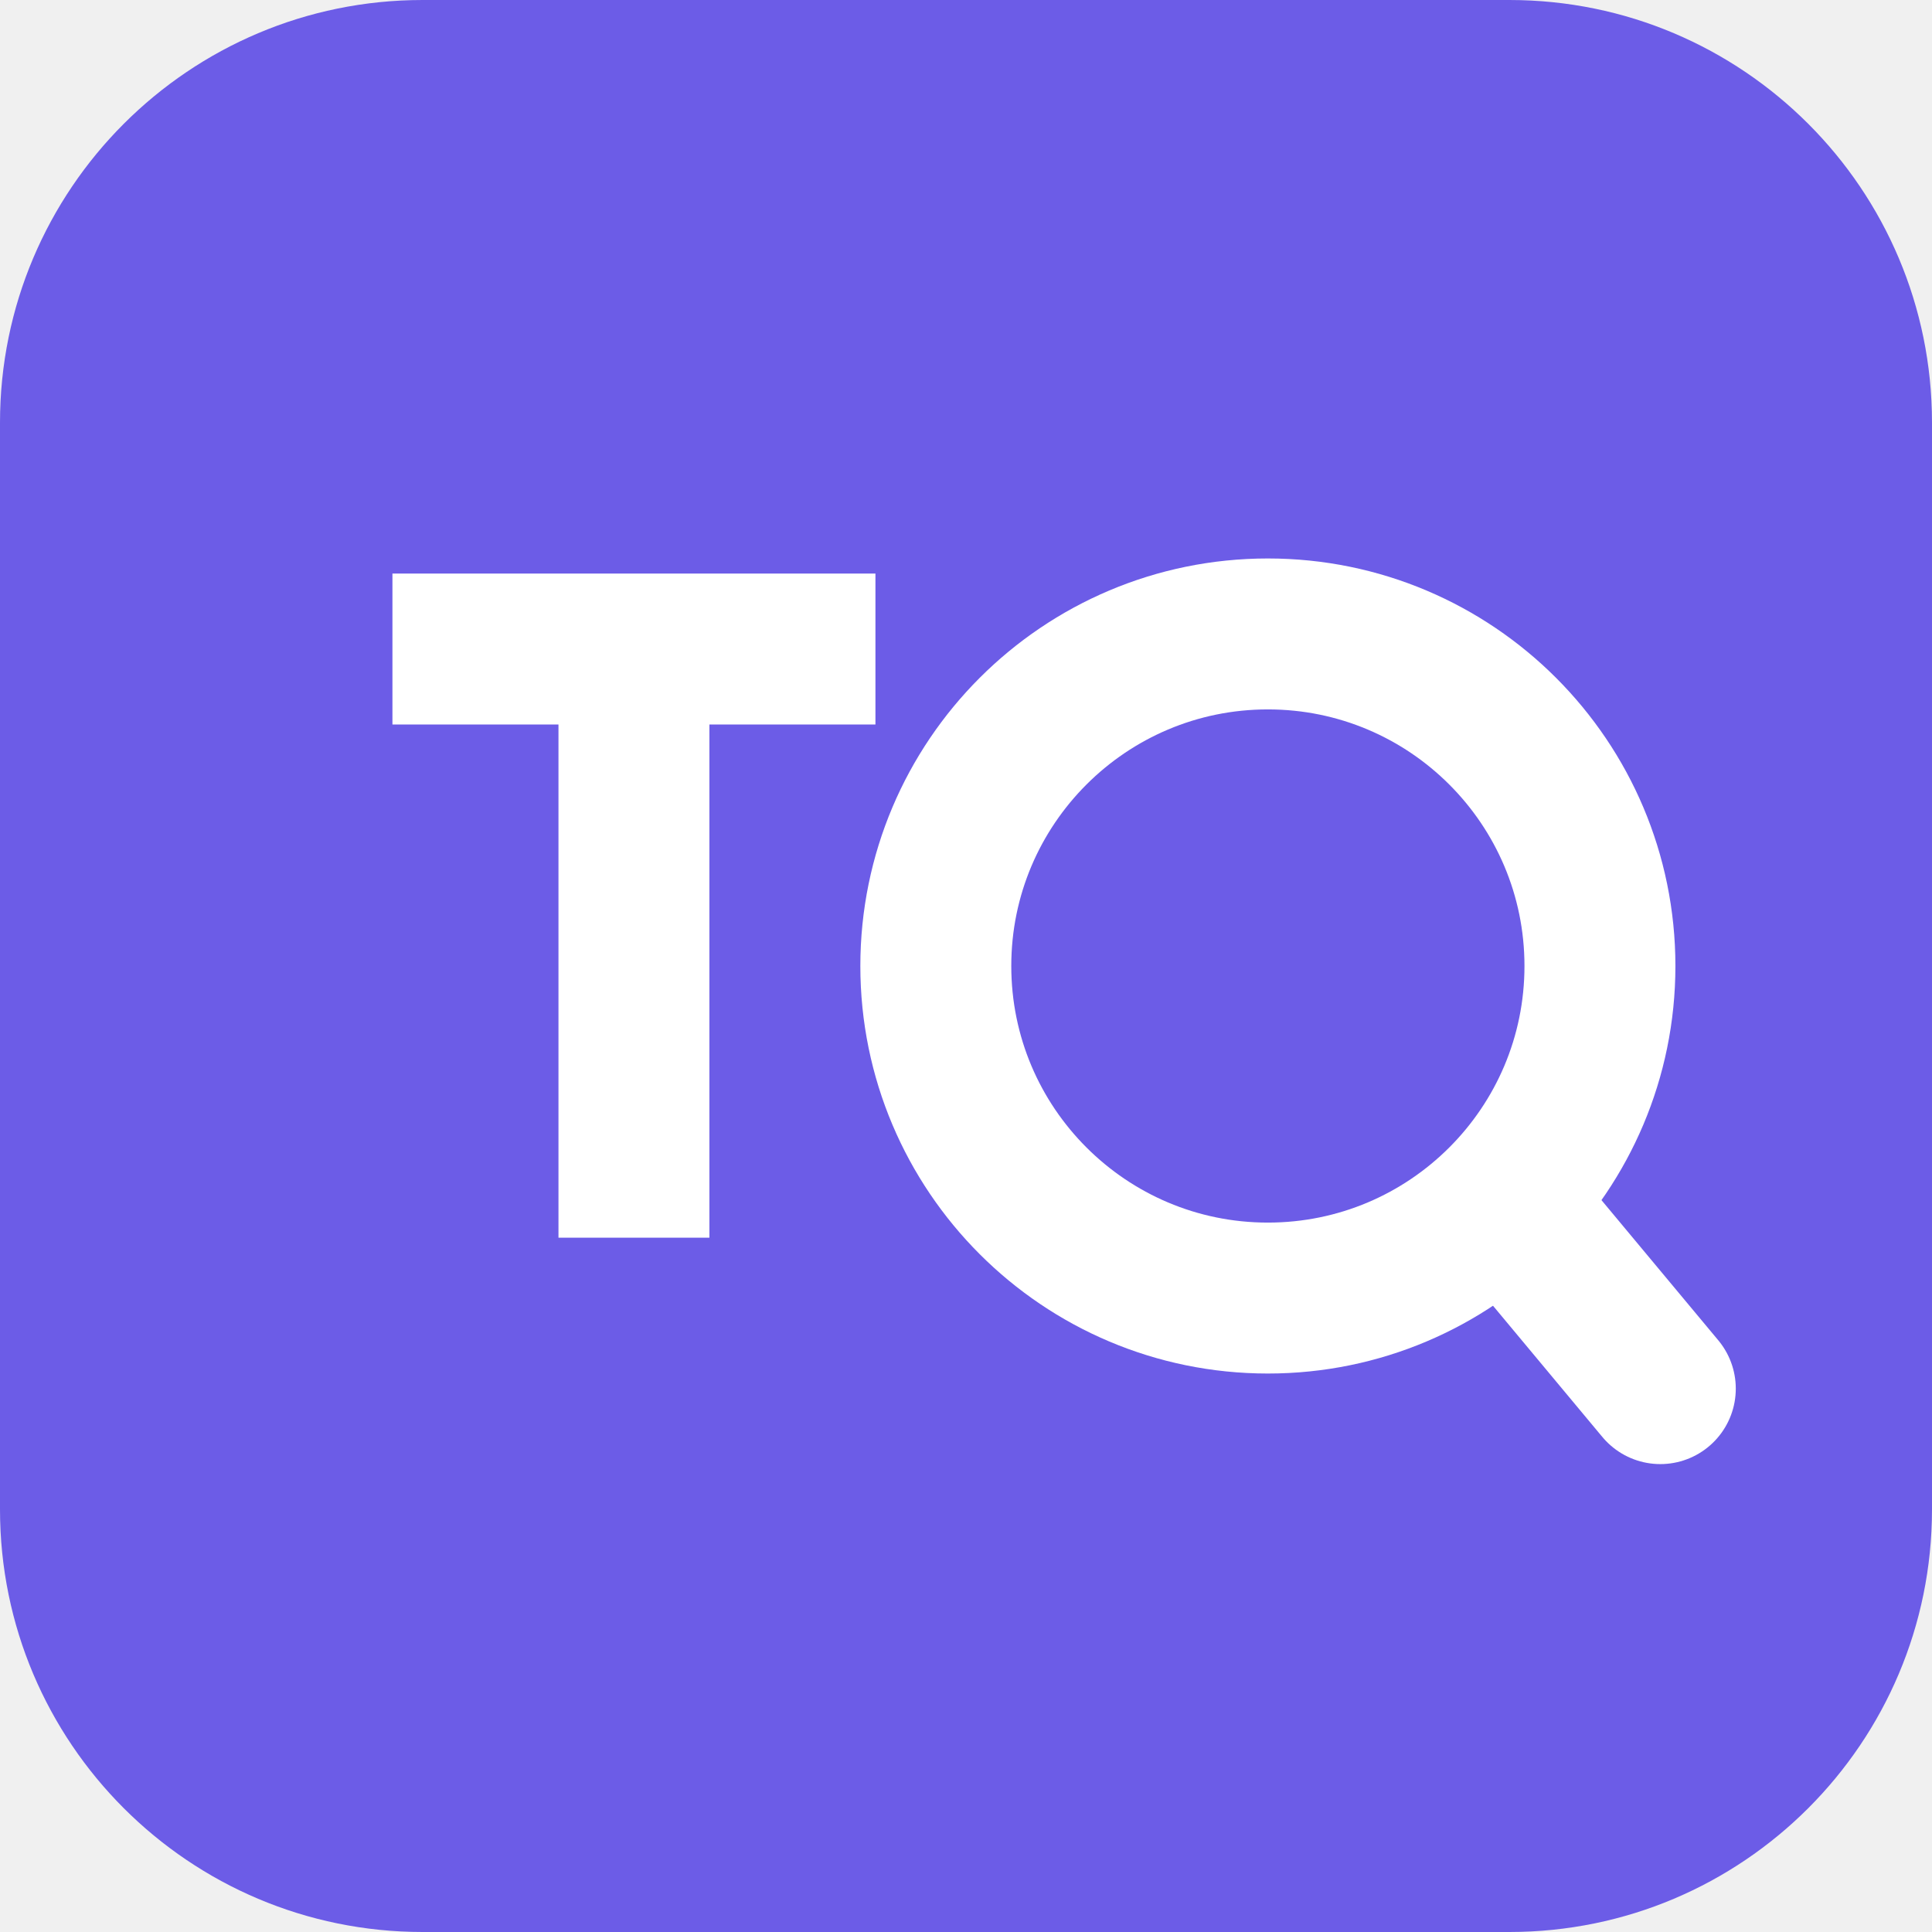
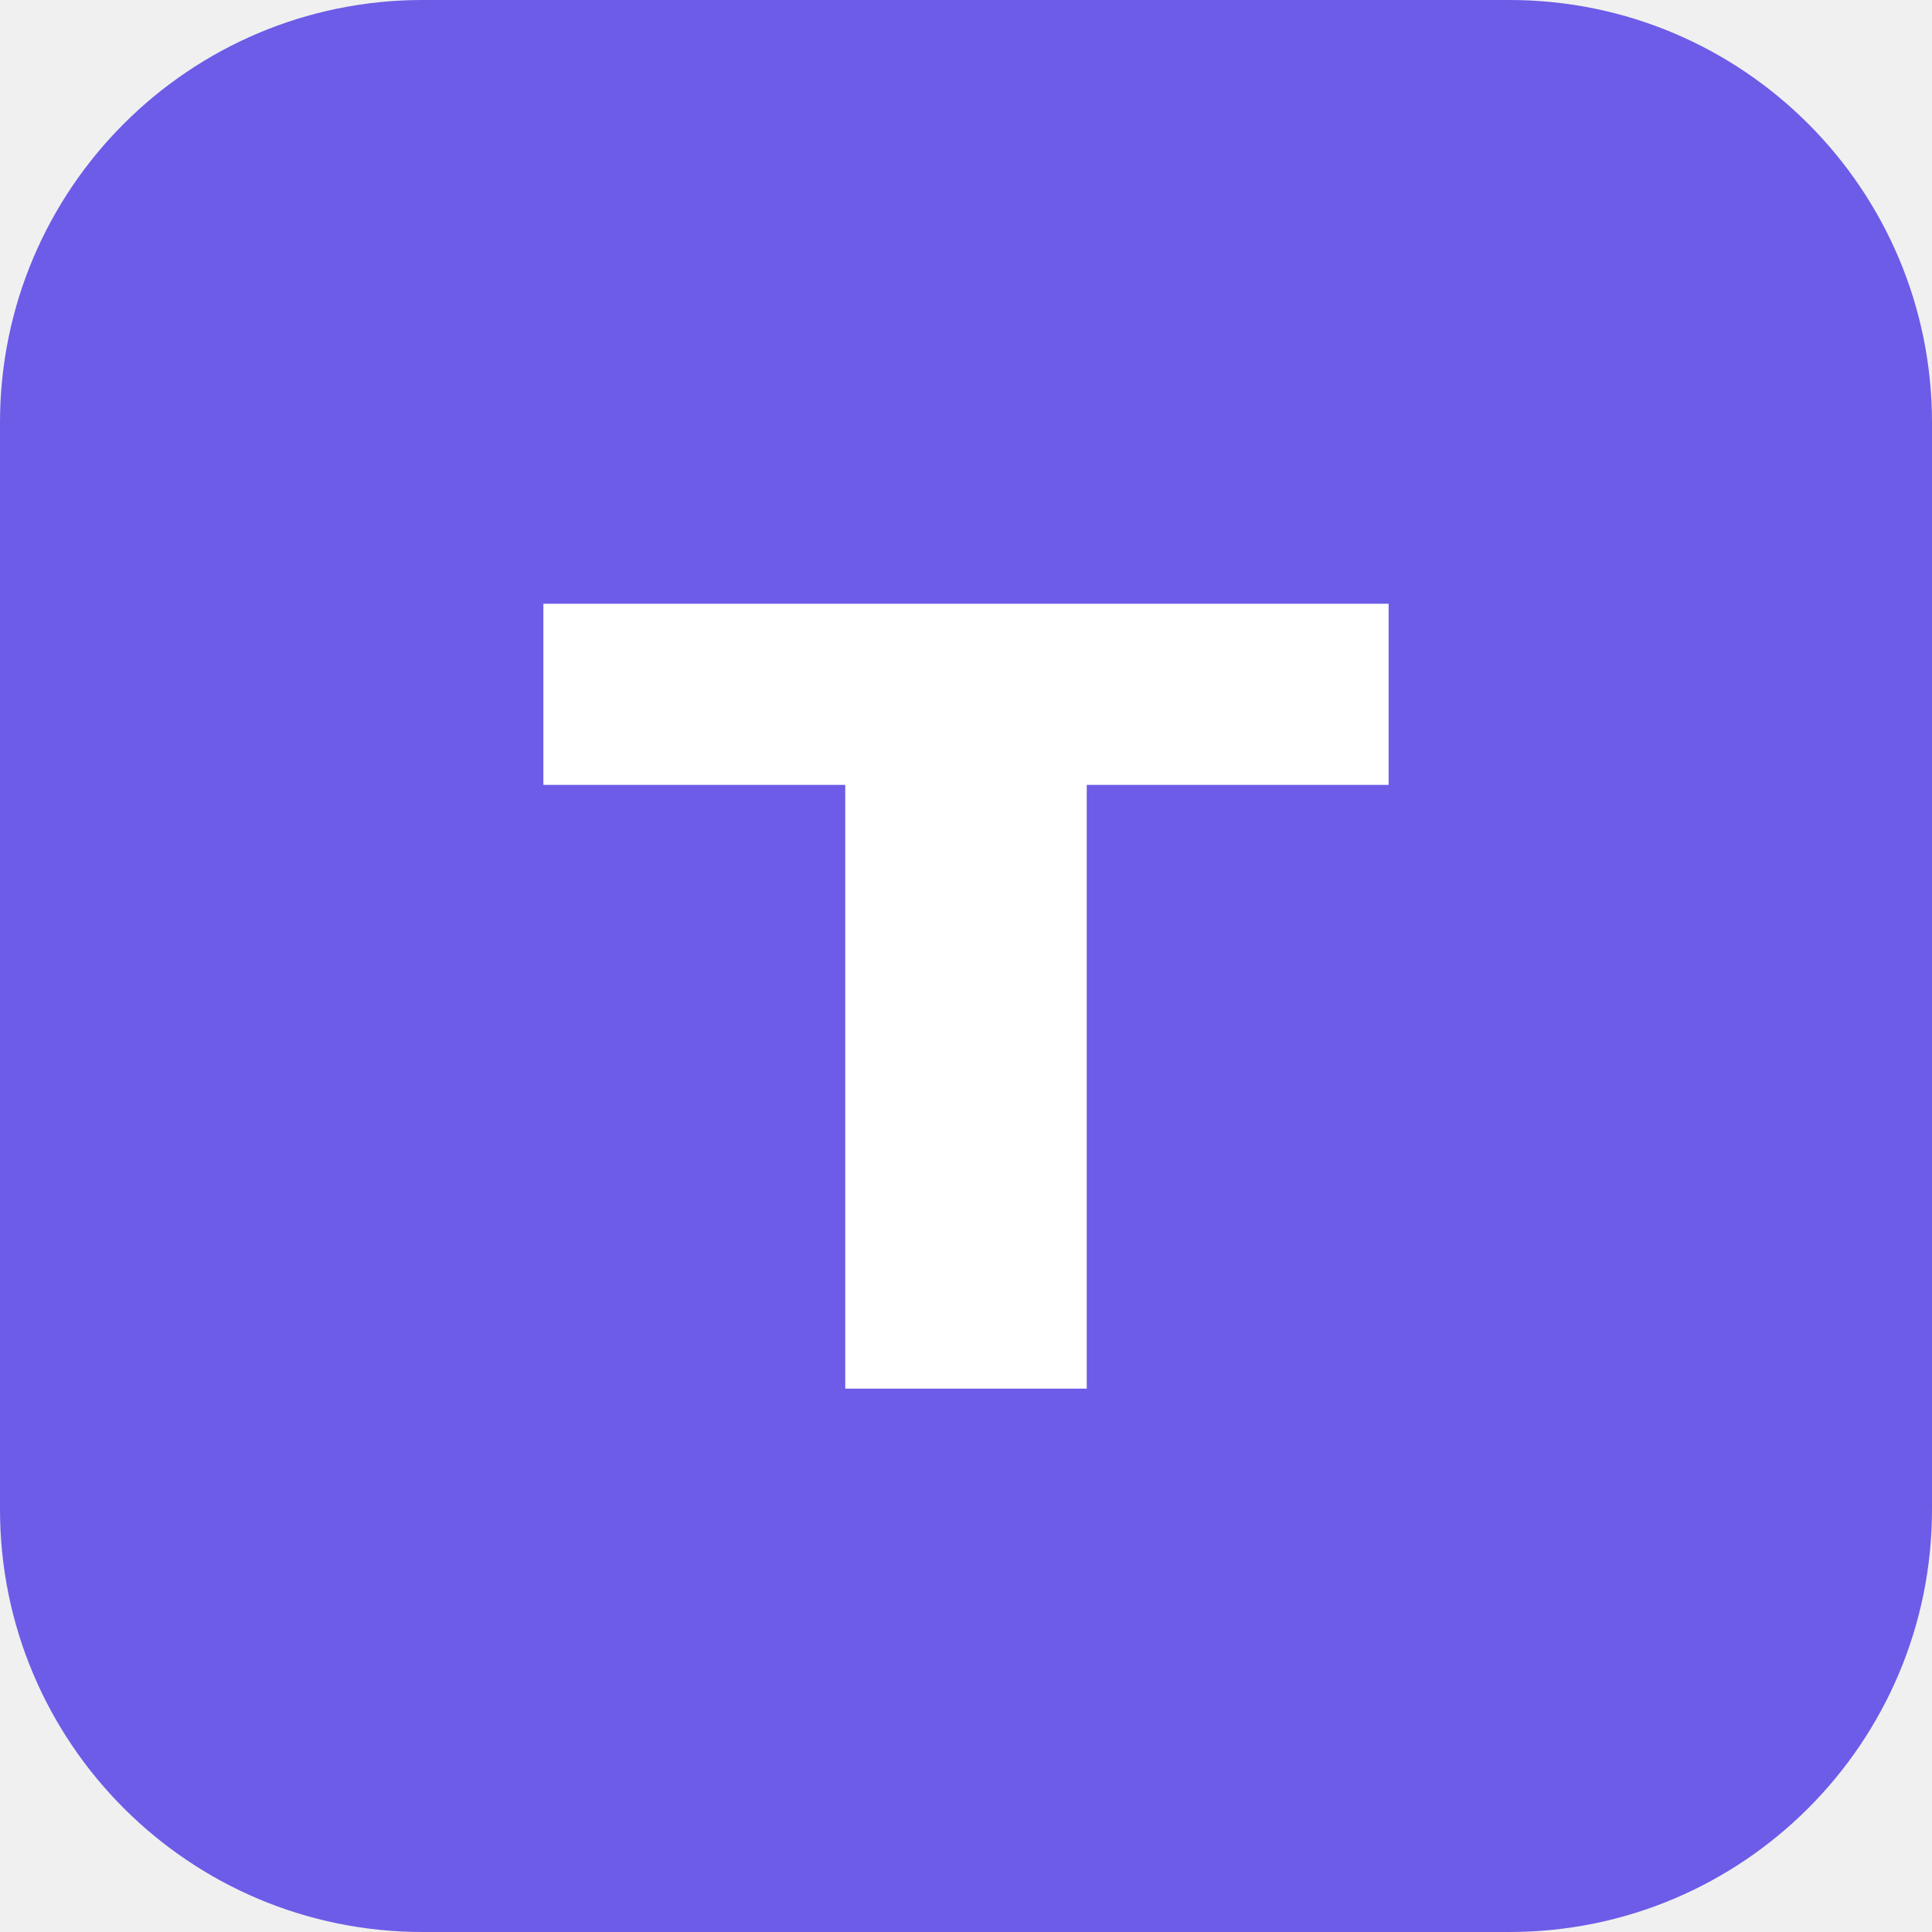
- <svg xmlns="http://www.w3.org/2000/svg" viewBox="0 0 64 64" width="64" height="64" role="img" aria-label="TRAE / Qoder">
+ <svg xmlns="http://www.w3.org/2000/svg" viewBox="0 0 64 64" width="64" height="64" role="img" aria-label="TRAE">
  <rect width="64" height="64" rx="14" fill="#6c5ce7" />
-   <path d="M13 19h16v5h-5.5v17h-5V24H13z" fill="#fff" />
-   <circle cx="42" cy="32" r="11" fill="none" stroke="#fff" stroke-width="5" />
-   <path d="M50 40l5 6" stroke="#fff" stroke-width="5" stroke-linecap="round" />
+   <path d="M18 20h28v6H36v20h-8V26H18z" fill="#fff" />
</svg>
